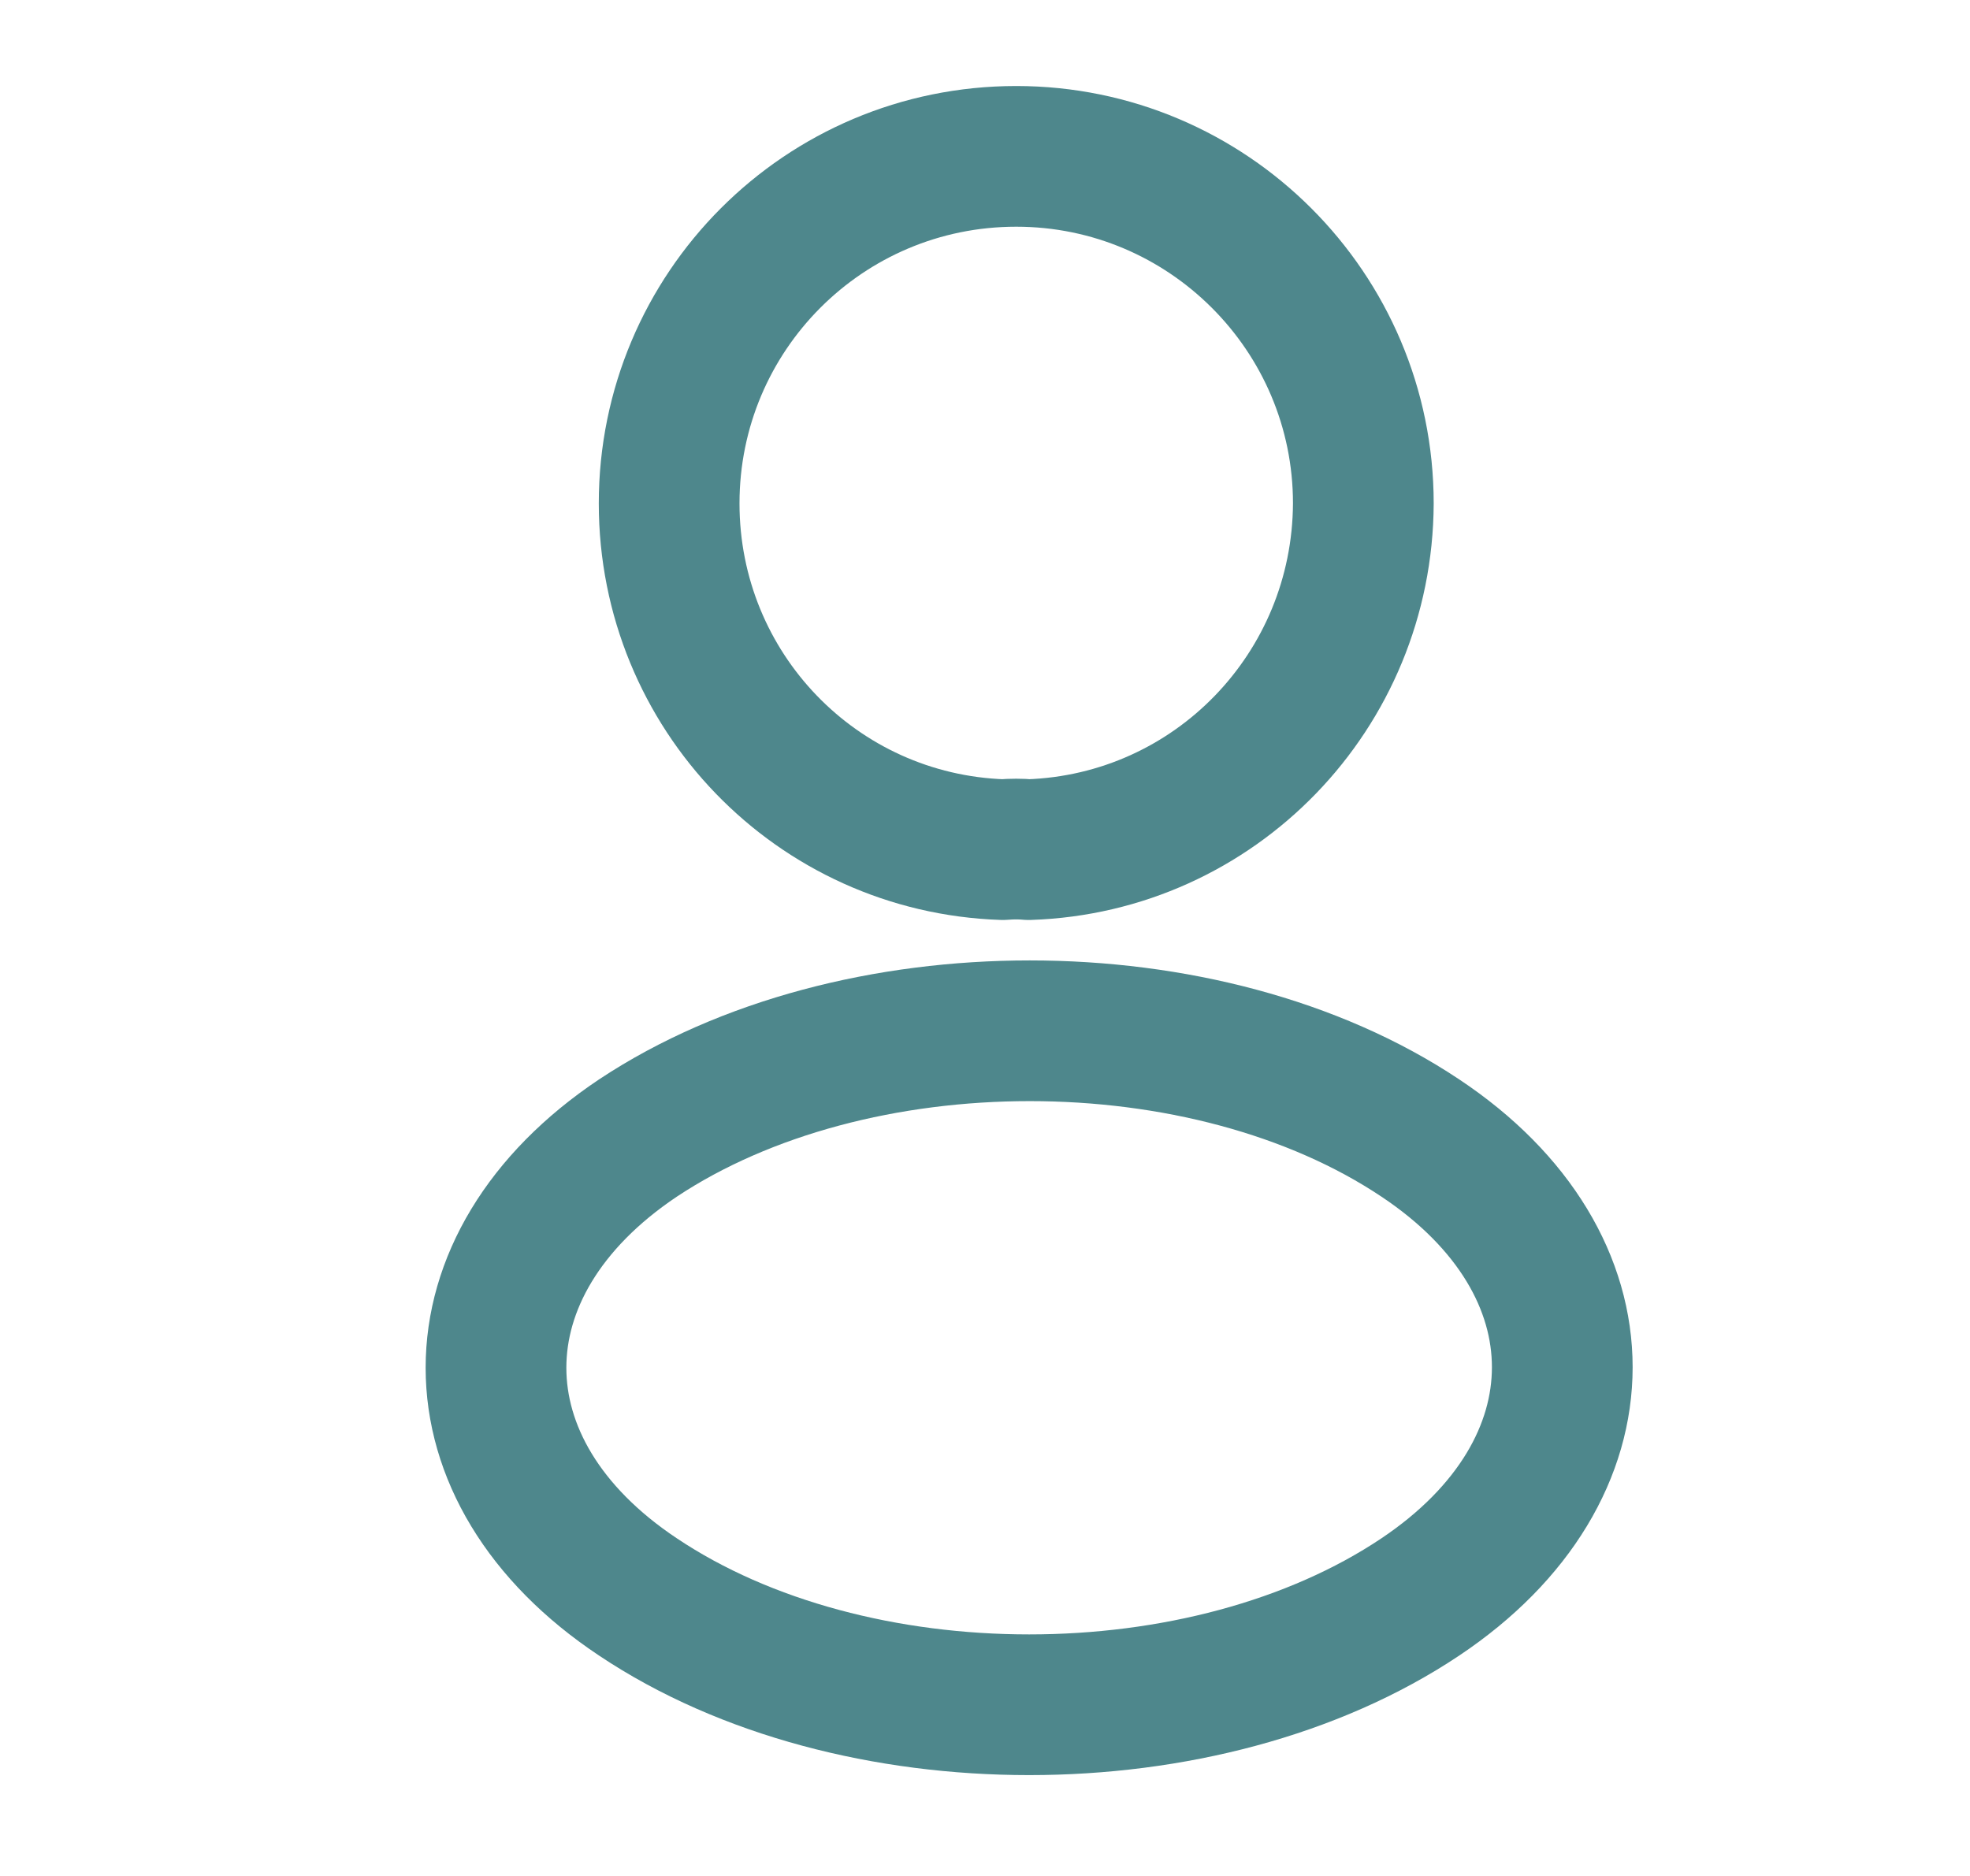
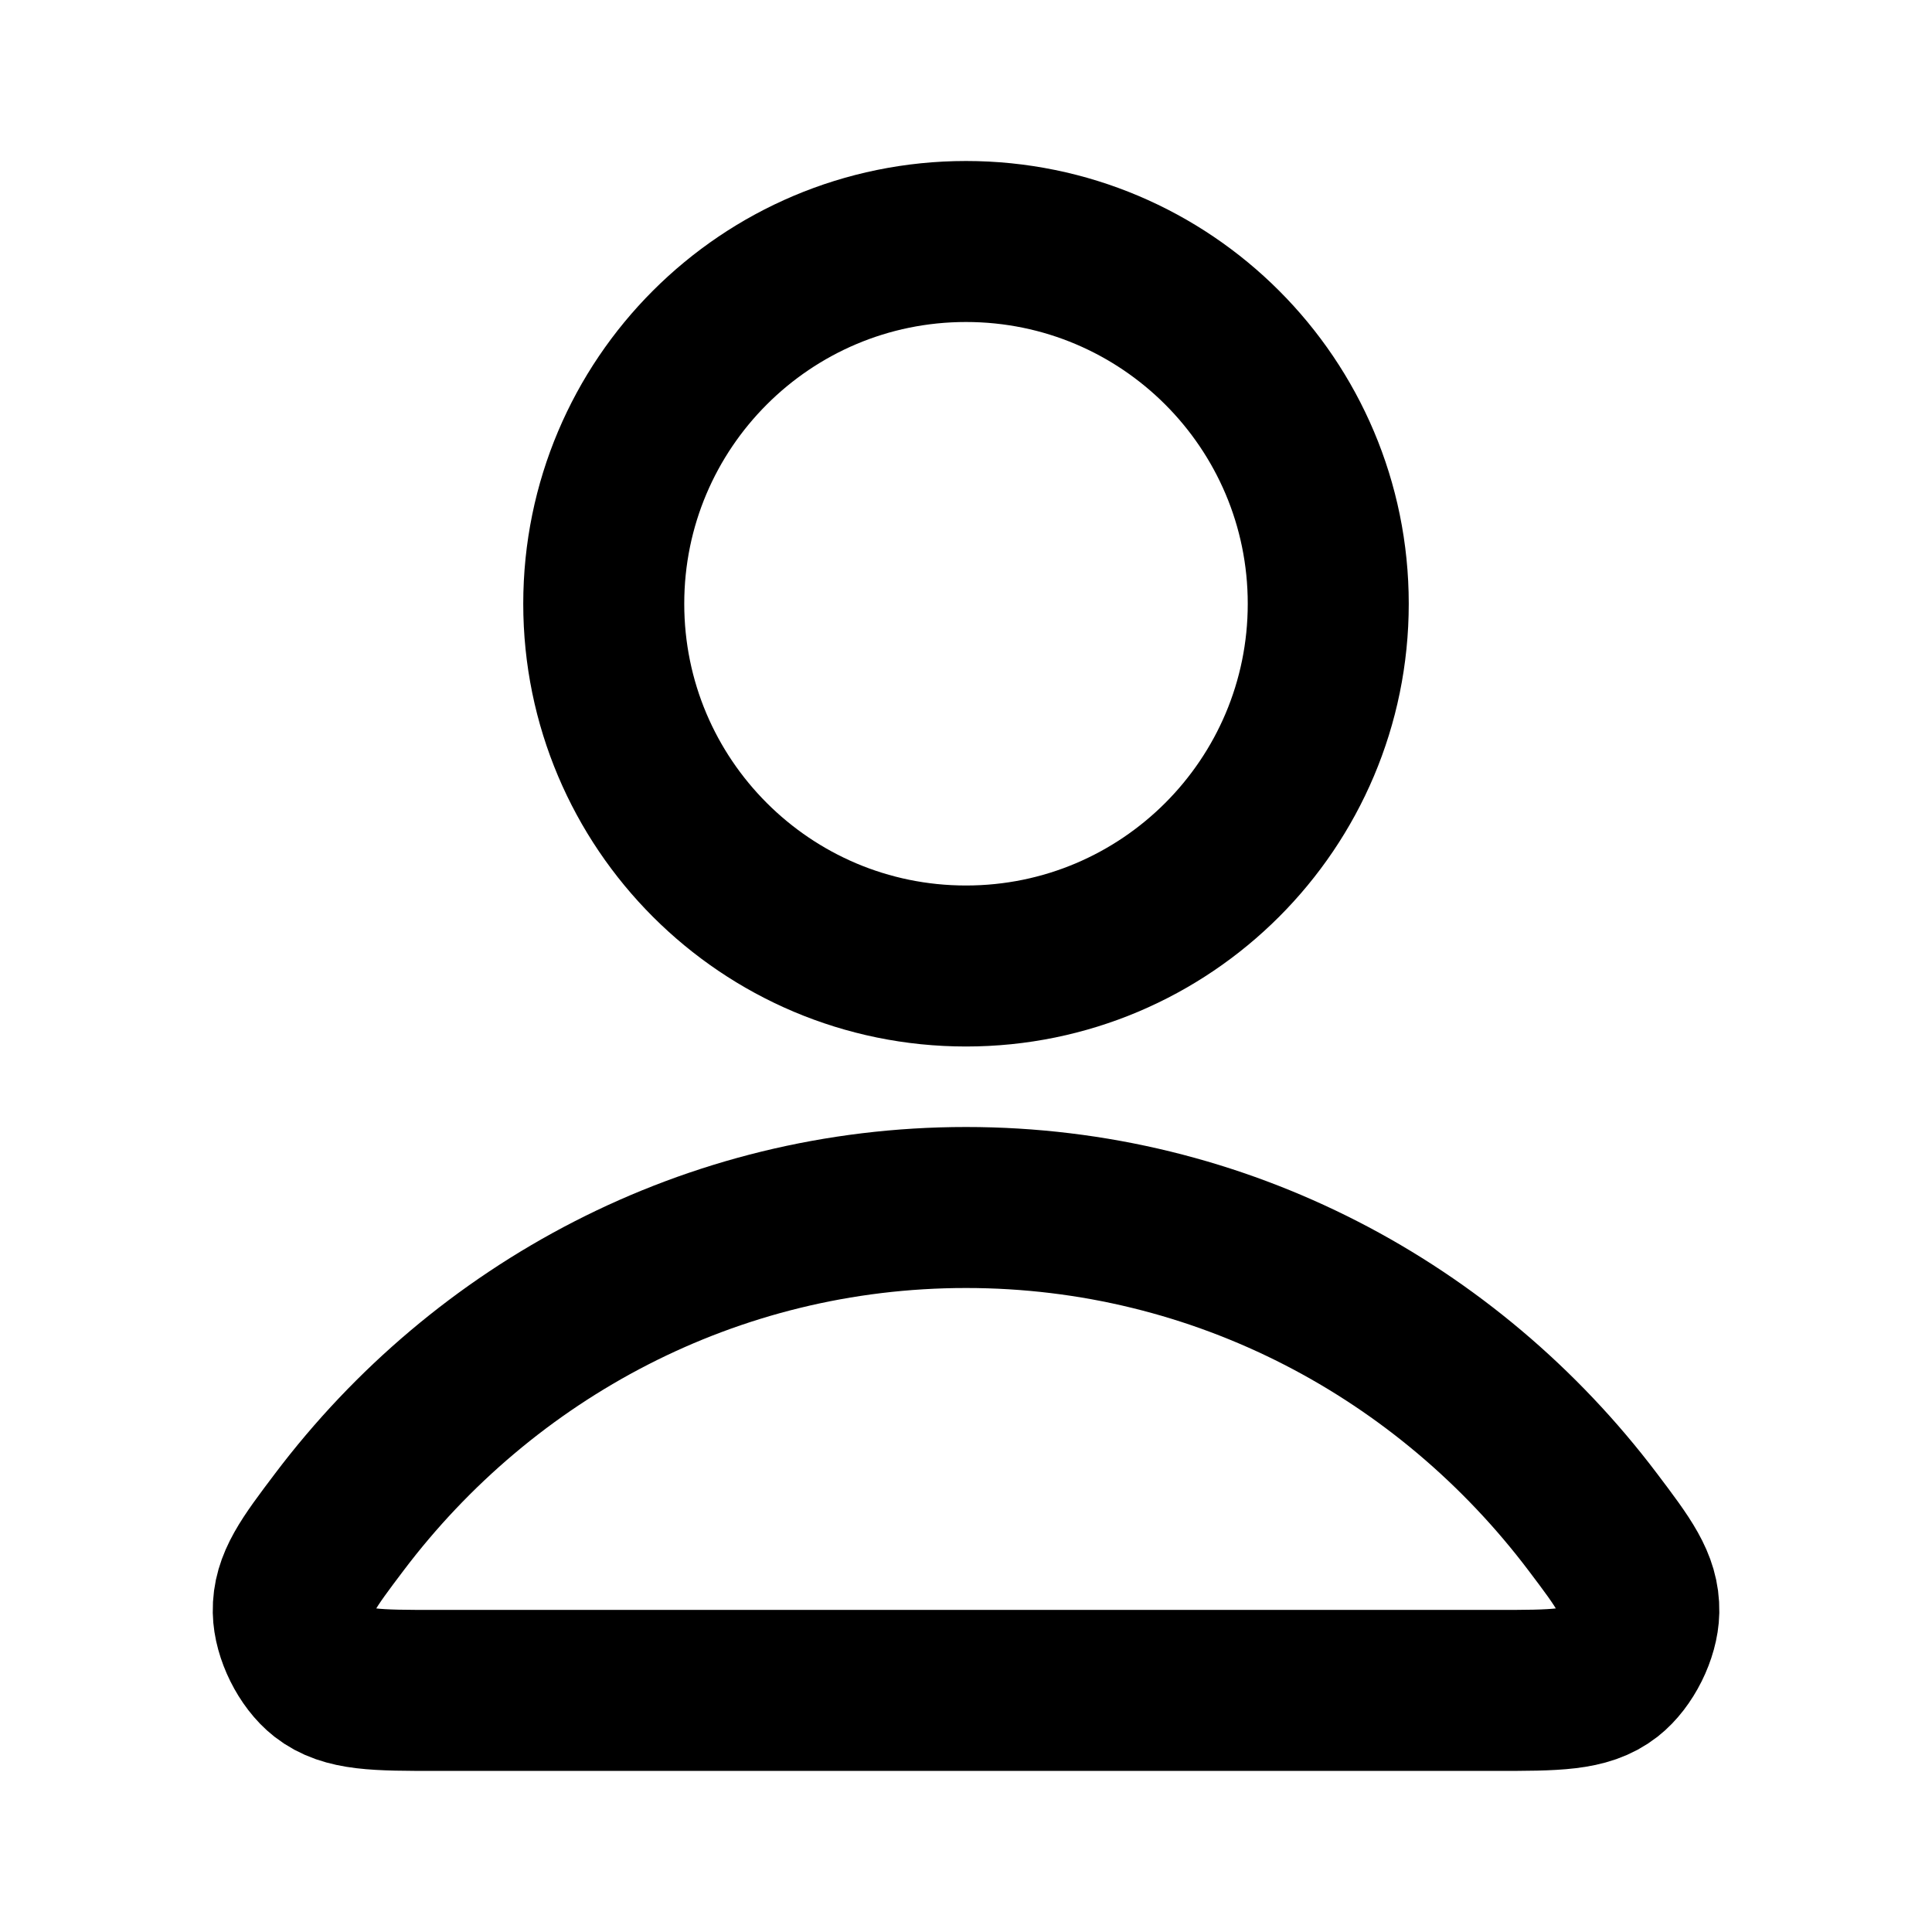
- <svg xmlns="http://www.w3.org/2000/svg" width="21" height="20" viewBox="0 0 21 20" fill="none">
-   <path d="M10.966 9.058C10.883 9.05 10.783 9.05 10.691 9.058C8.708 8.992 7.133 7.367 7.133 5.367C7.133 3.325 8.783 1.667 10.833 1.667C12.874 1.667 14.533 3.325 14.533 5.367C14.524 7.367 12.95 8.992 10.966 9.058Z" stroke="#4E878C" stroke-width="1.5" stroke-linecap="round" stroke-linejoin="round" />
-   <path d="M6.8 12.133C4.783 13.483 4.783 15.683 6.8 17.025C9.091 18.558 12.85 18.558 15.141 17.025C17.158 15.675 17.158 13.475 15.141 12.133C12.858 10.608 9.1 10.608 6.8 12.133Z" stroke="#4E878C" stroke-width="1.5" stroke-linecap="round" stroke-linejoin="round" />
+ <svg xmlns="http://www.w3.org/2000/svg" fill="none" height="24" viewBox="0 0 24 24" width="24">
+   <g stroke="#000" stroke-linecap="round" stroke-linejoin="round" stroke-width="2">
+     <path d="m12 15c-3.17 0-5.989 1.531-7.784 3.906-.386.511-.579.767-.573 1.112.005.267.172.604.382.768.272.213.648.213 1.402.213h13.146c.753 0 1.13 0 1.402-.213.21-.165.378-.501.383-.768.006-.345-.187-.601-.573-1.112-1.795-2.375-4.614-3.906-7.784-3.906z" />
+     <path d="m12 12c2.485 0 4.5-2.015 4.5-4.5s-2.015-4.5-4.5-4.5c-2.485 0-4.5 2.015-4.5 4.5s2.015 4.5 4.5 4.5z" />
+   </g>
</svg>
